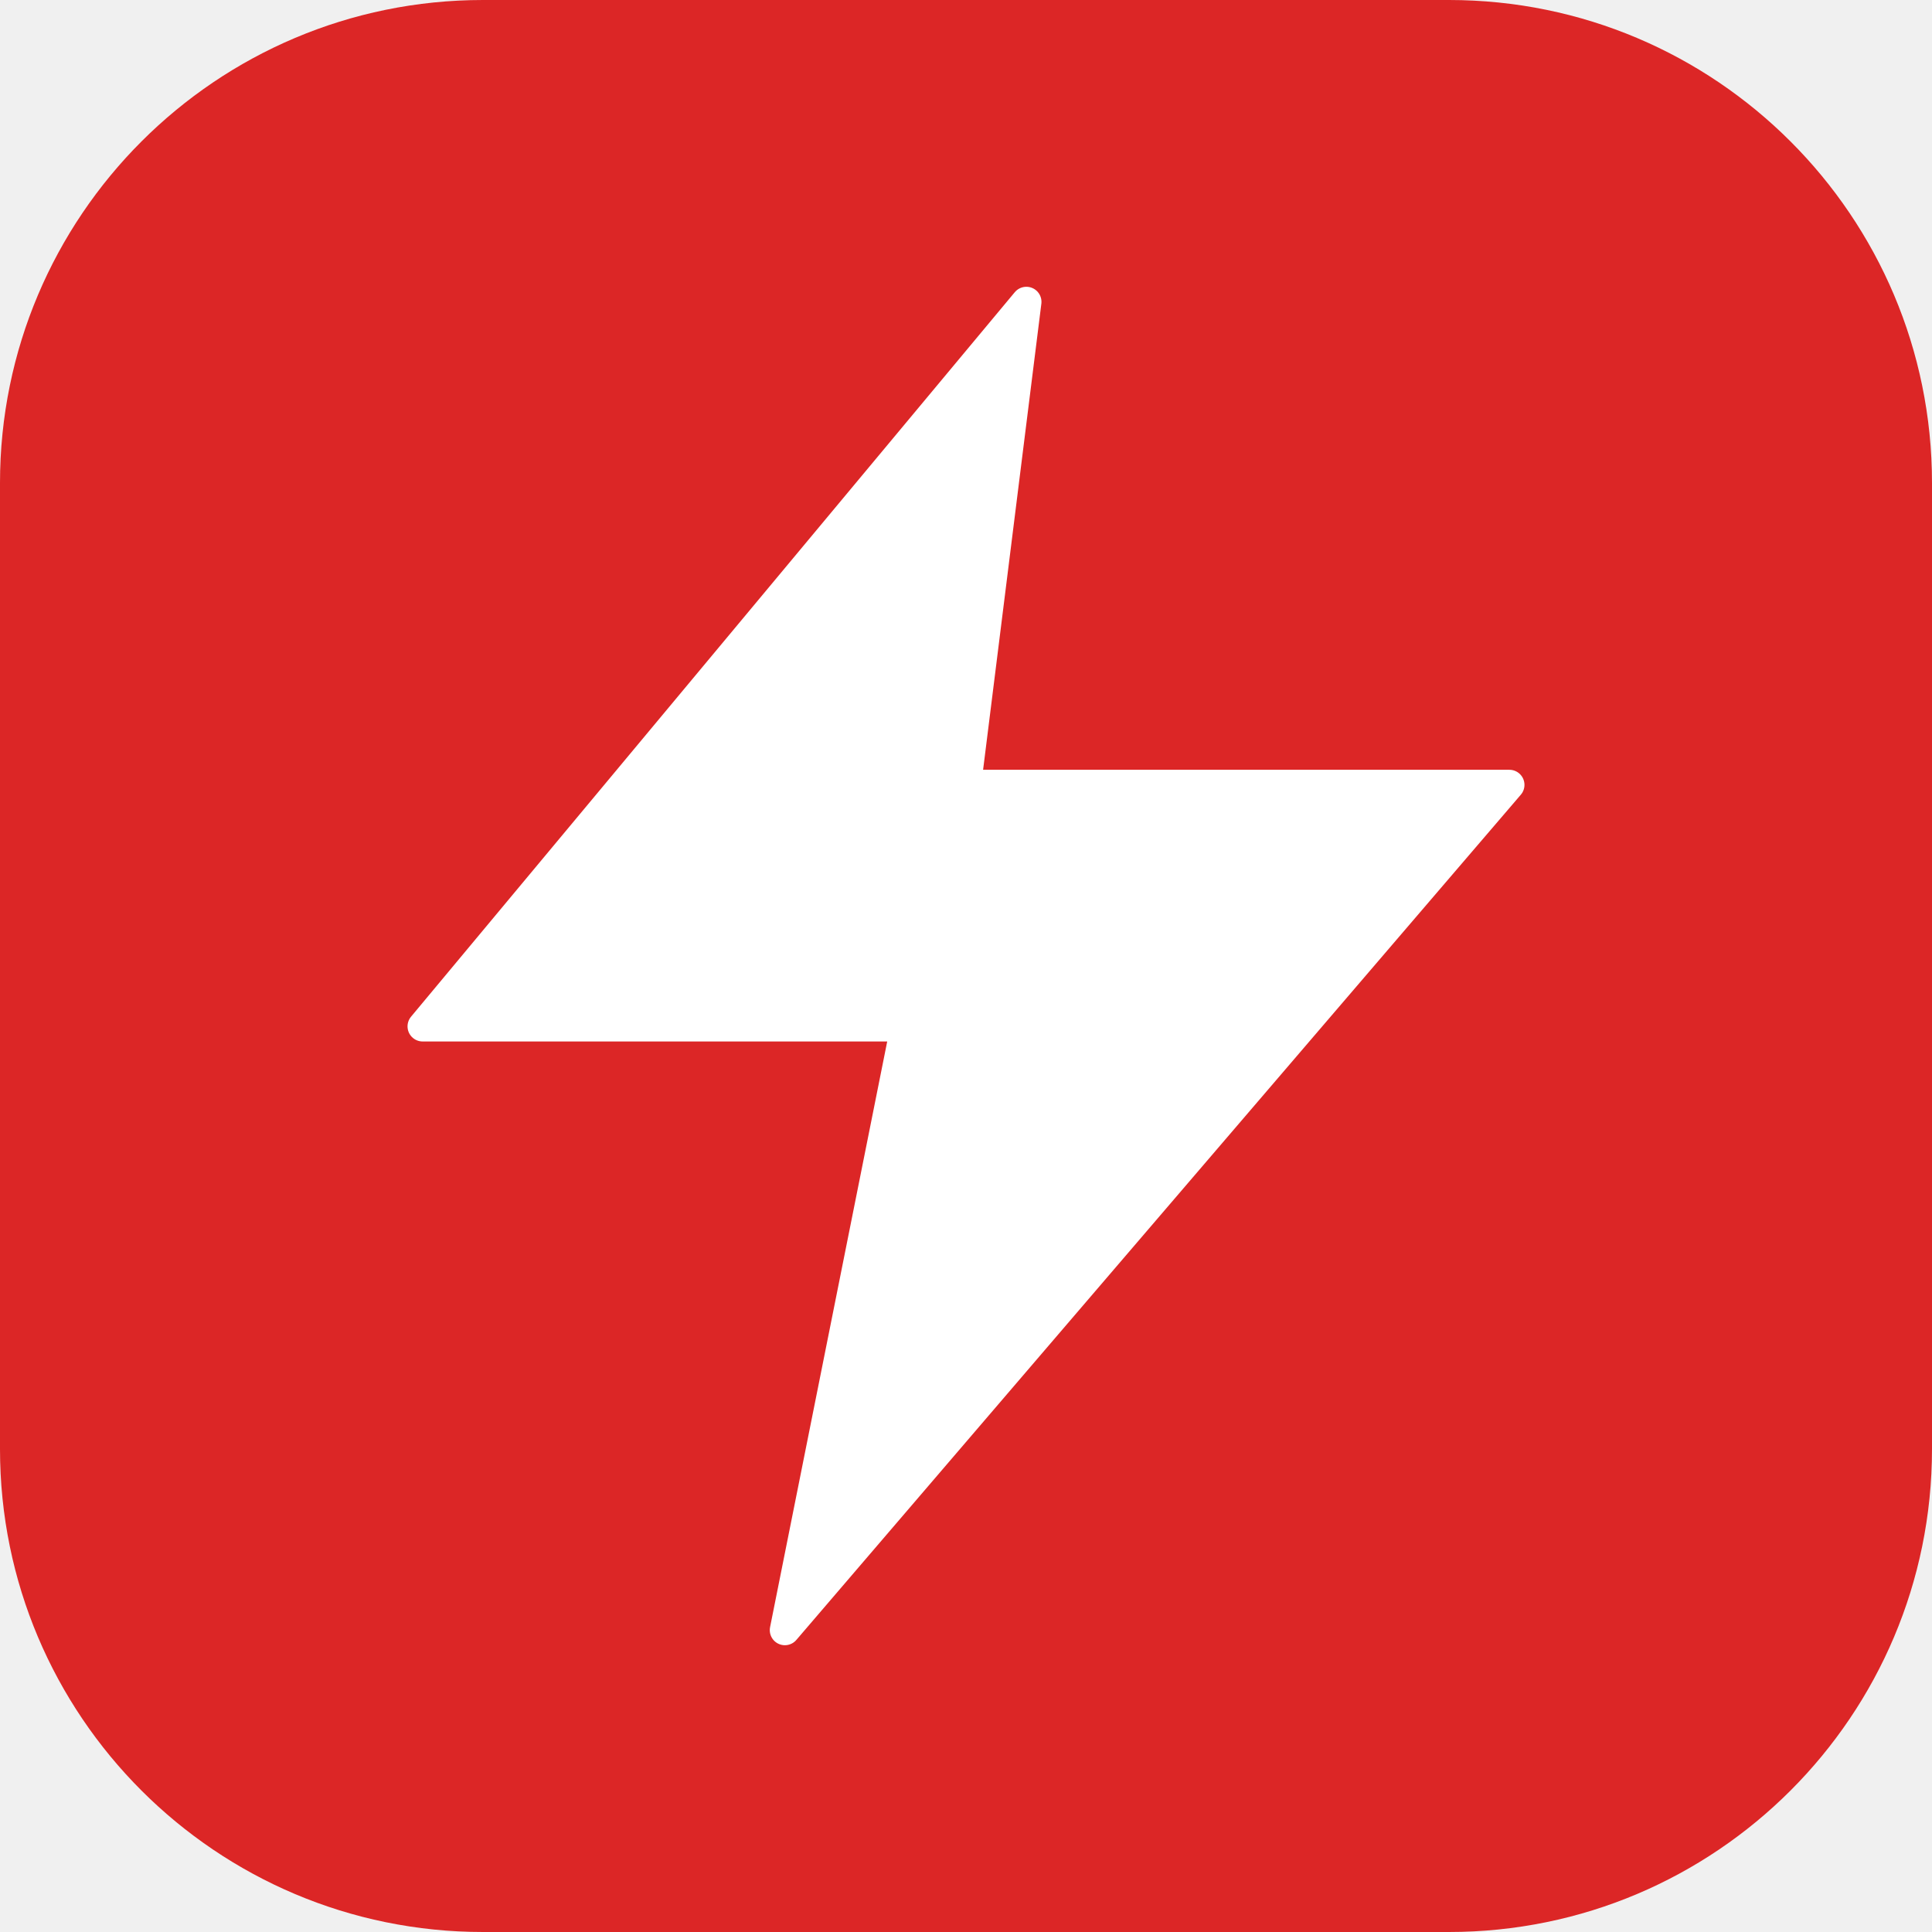
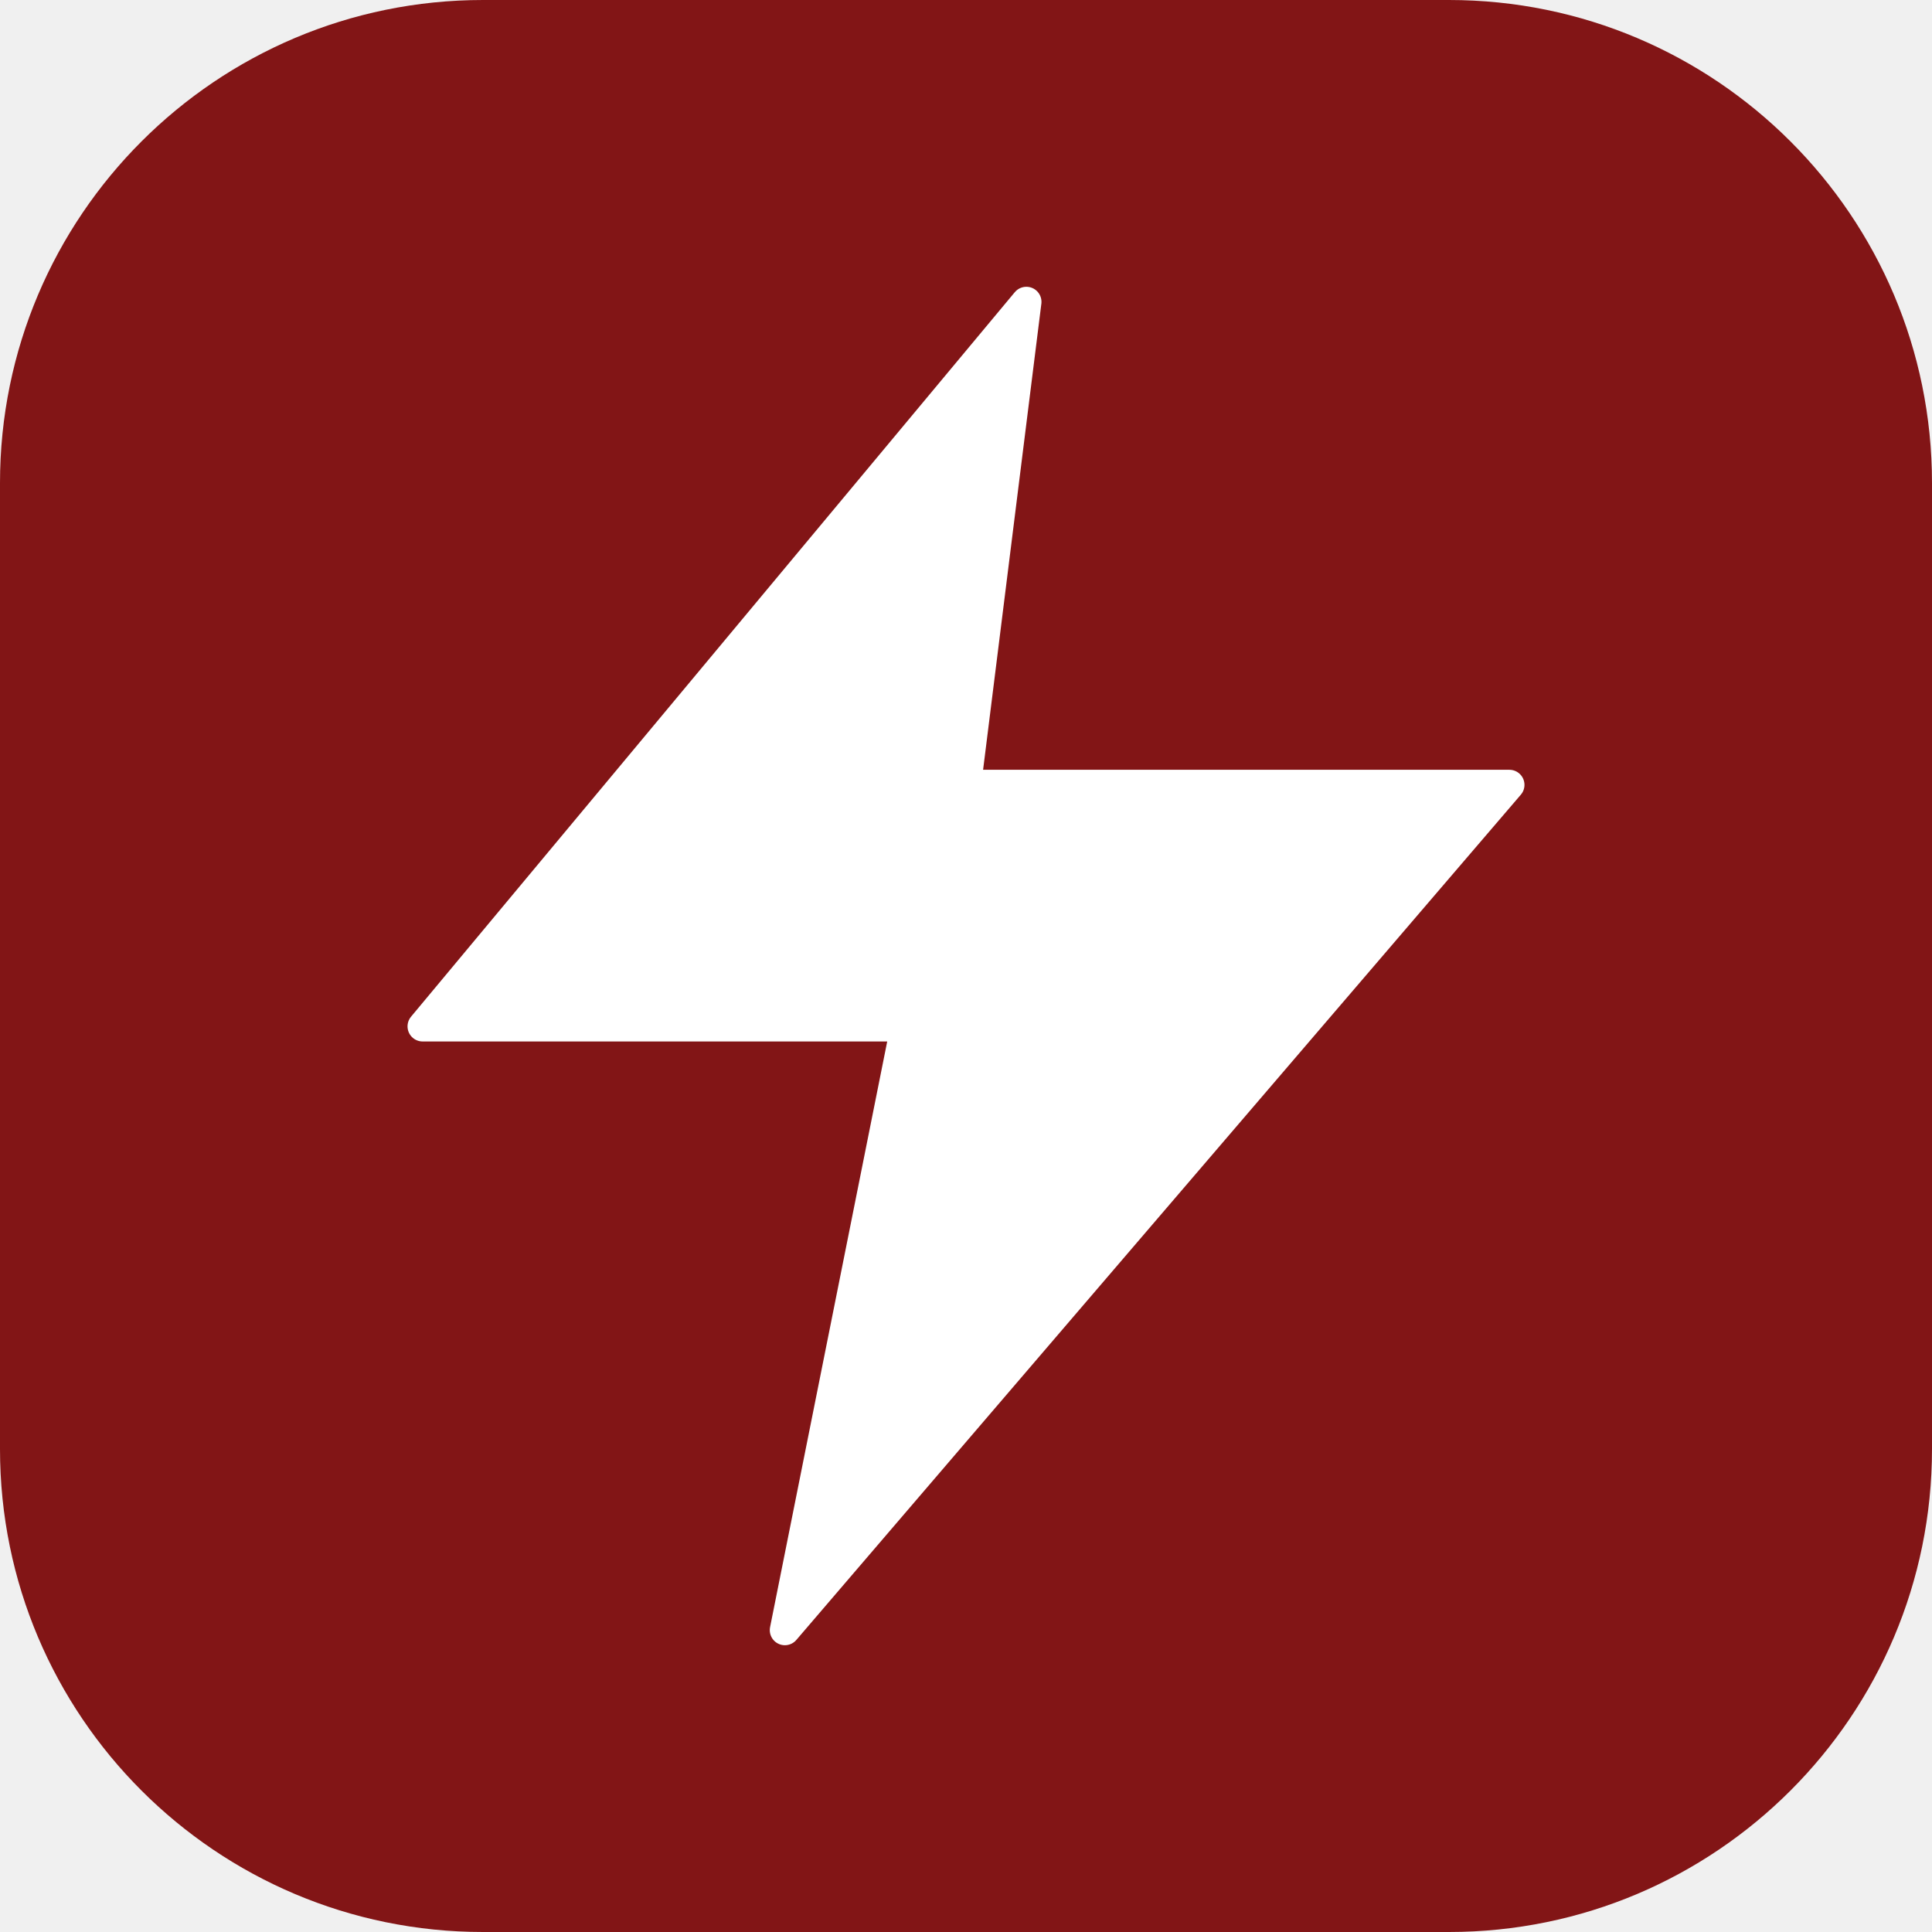
<svg xmlns="http://www.w3.org/2000/svg" viewBox="0 0 32 32" width="32" height="32">
-   <rect width="32" height="32" rx="8" fill="#dc2626" />
+   <rect width="32" height="32" rx="8" fill="#821516" />
  <path d="M17 5L7 17H15L13 27L25 13H16L17 5Z" fill="#ffffff" stroke="#ffffff" stroke-width="0.5" stroke-linejoin="round" />
</svg>
